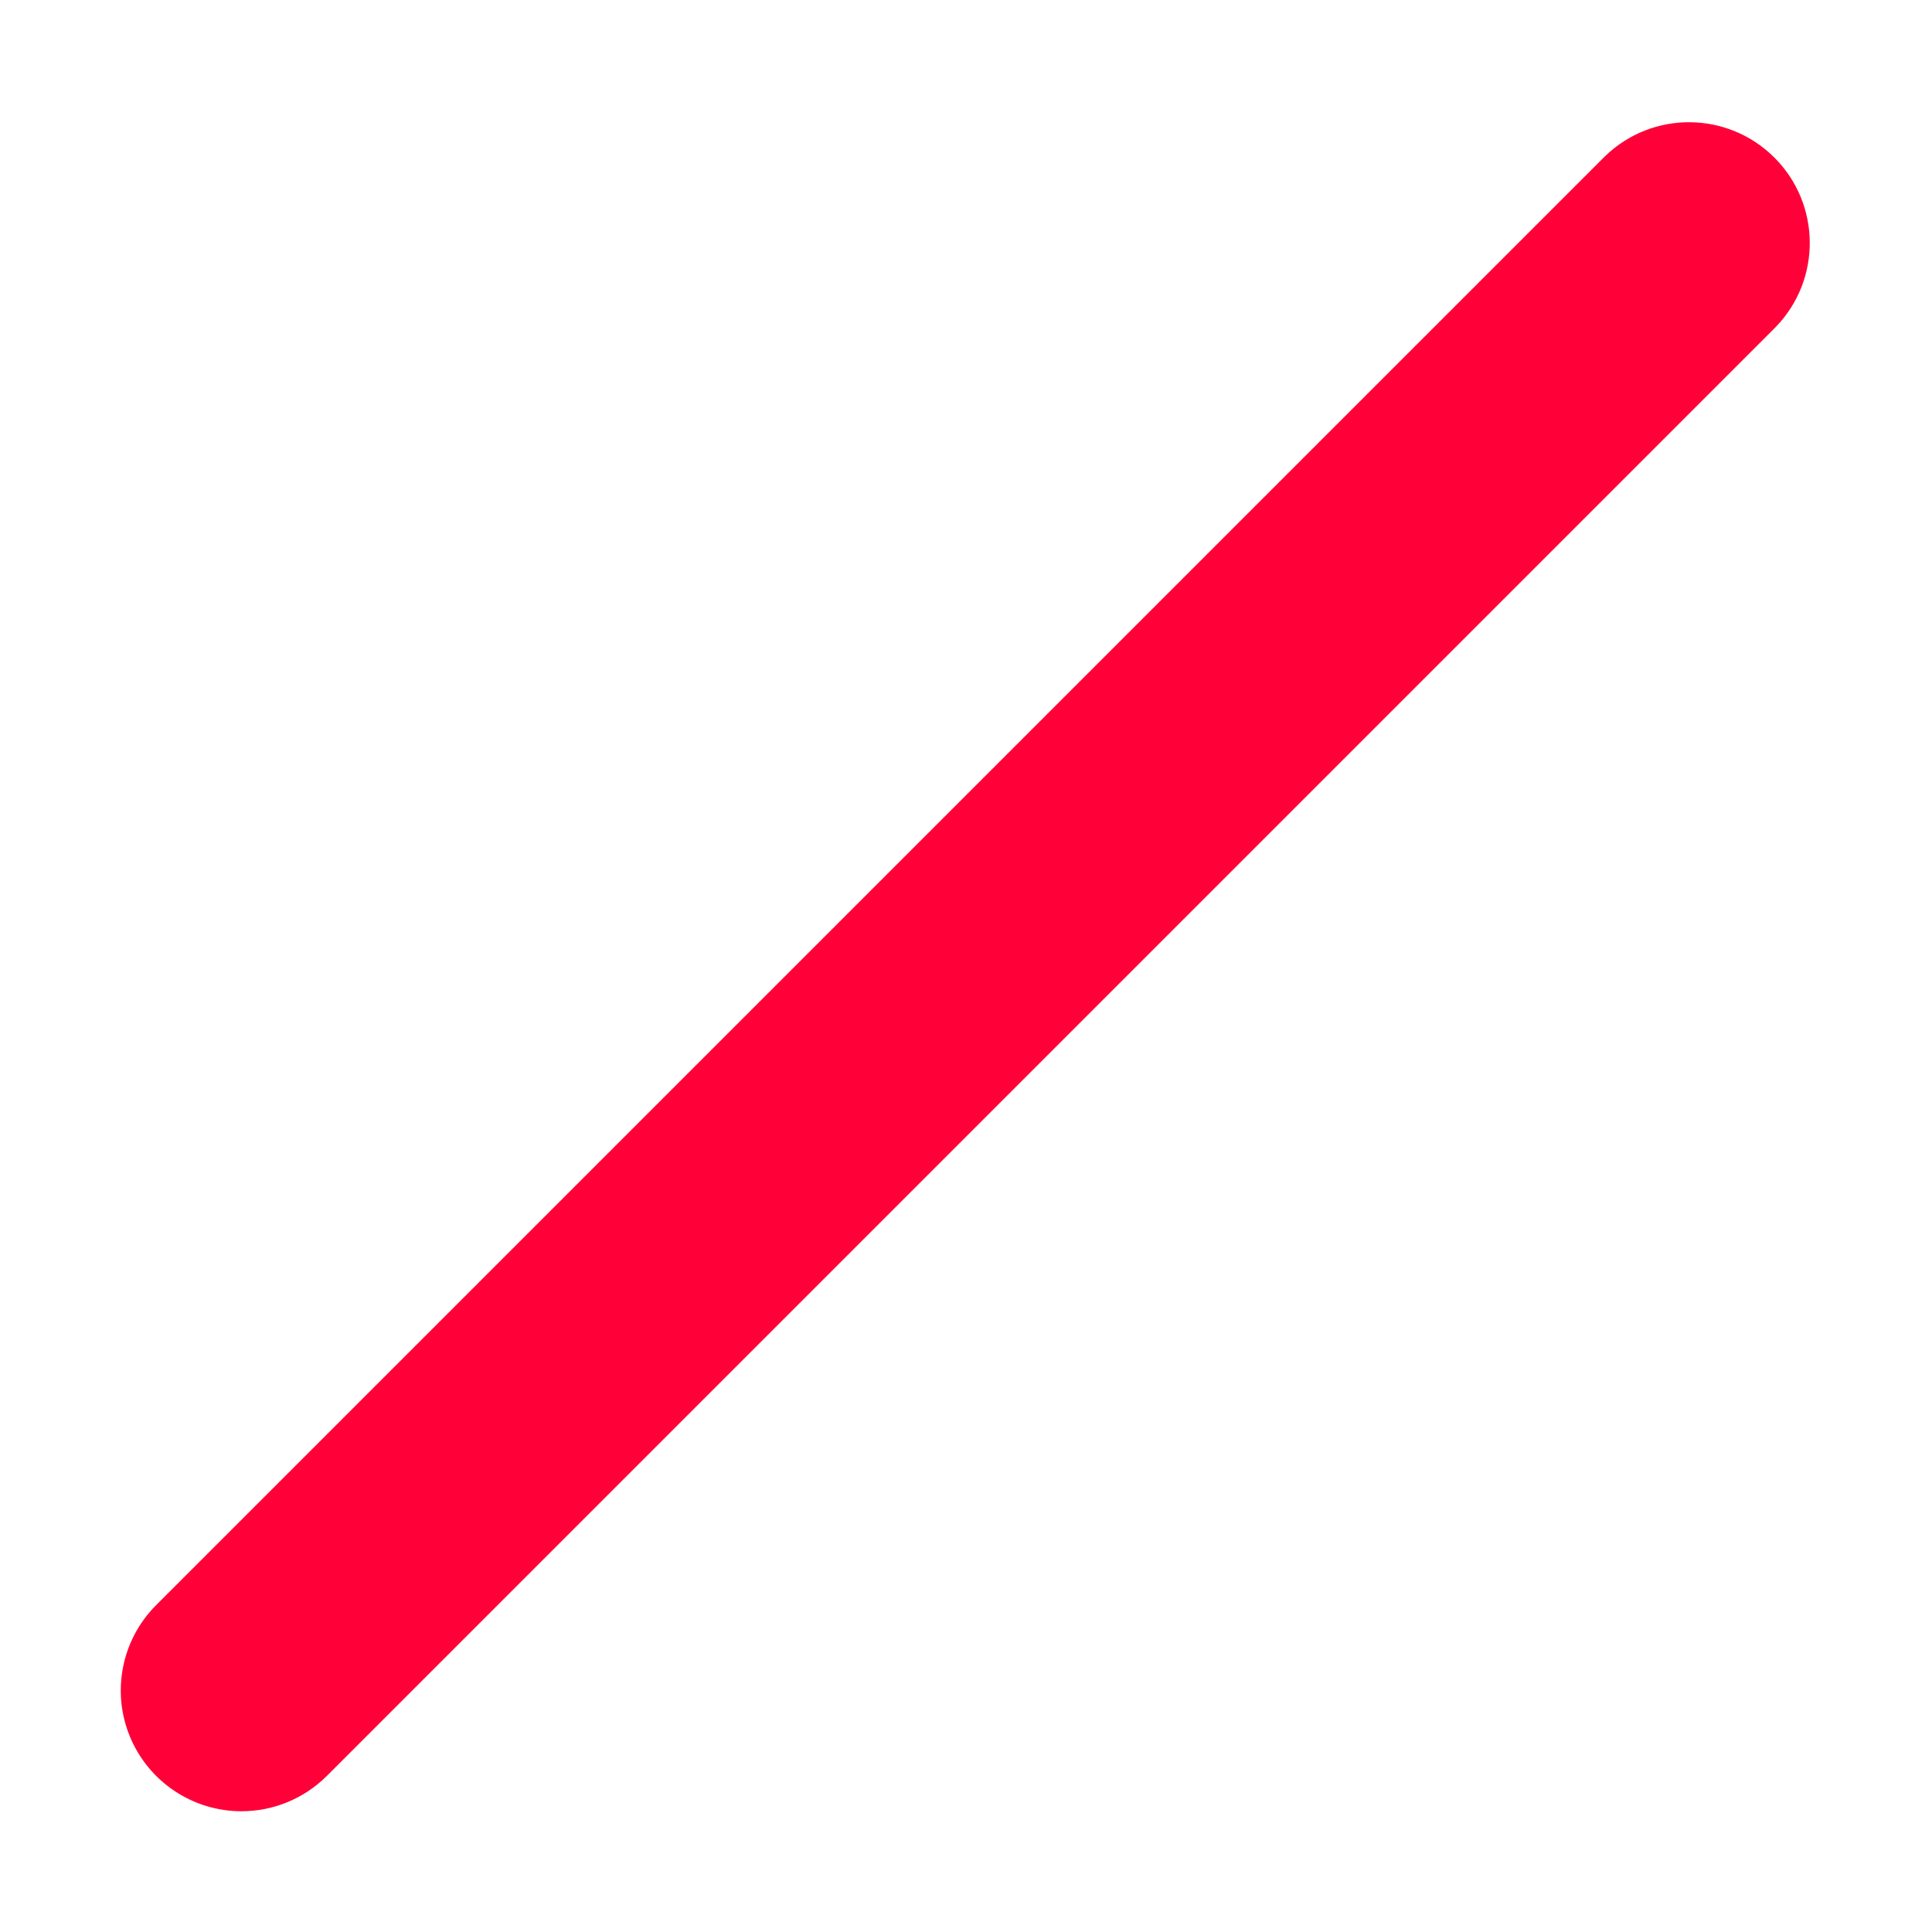
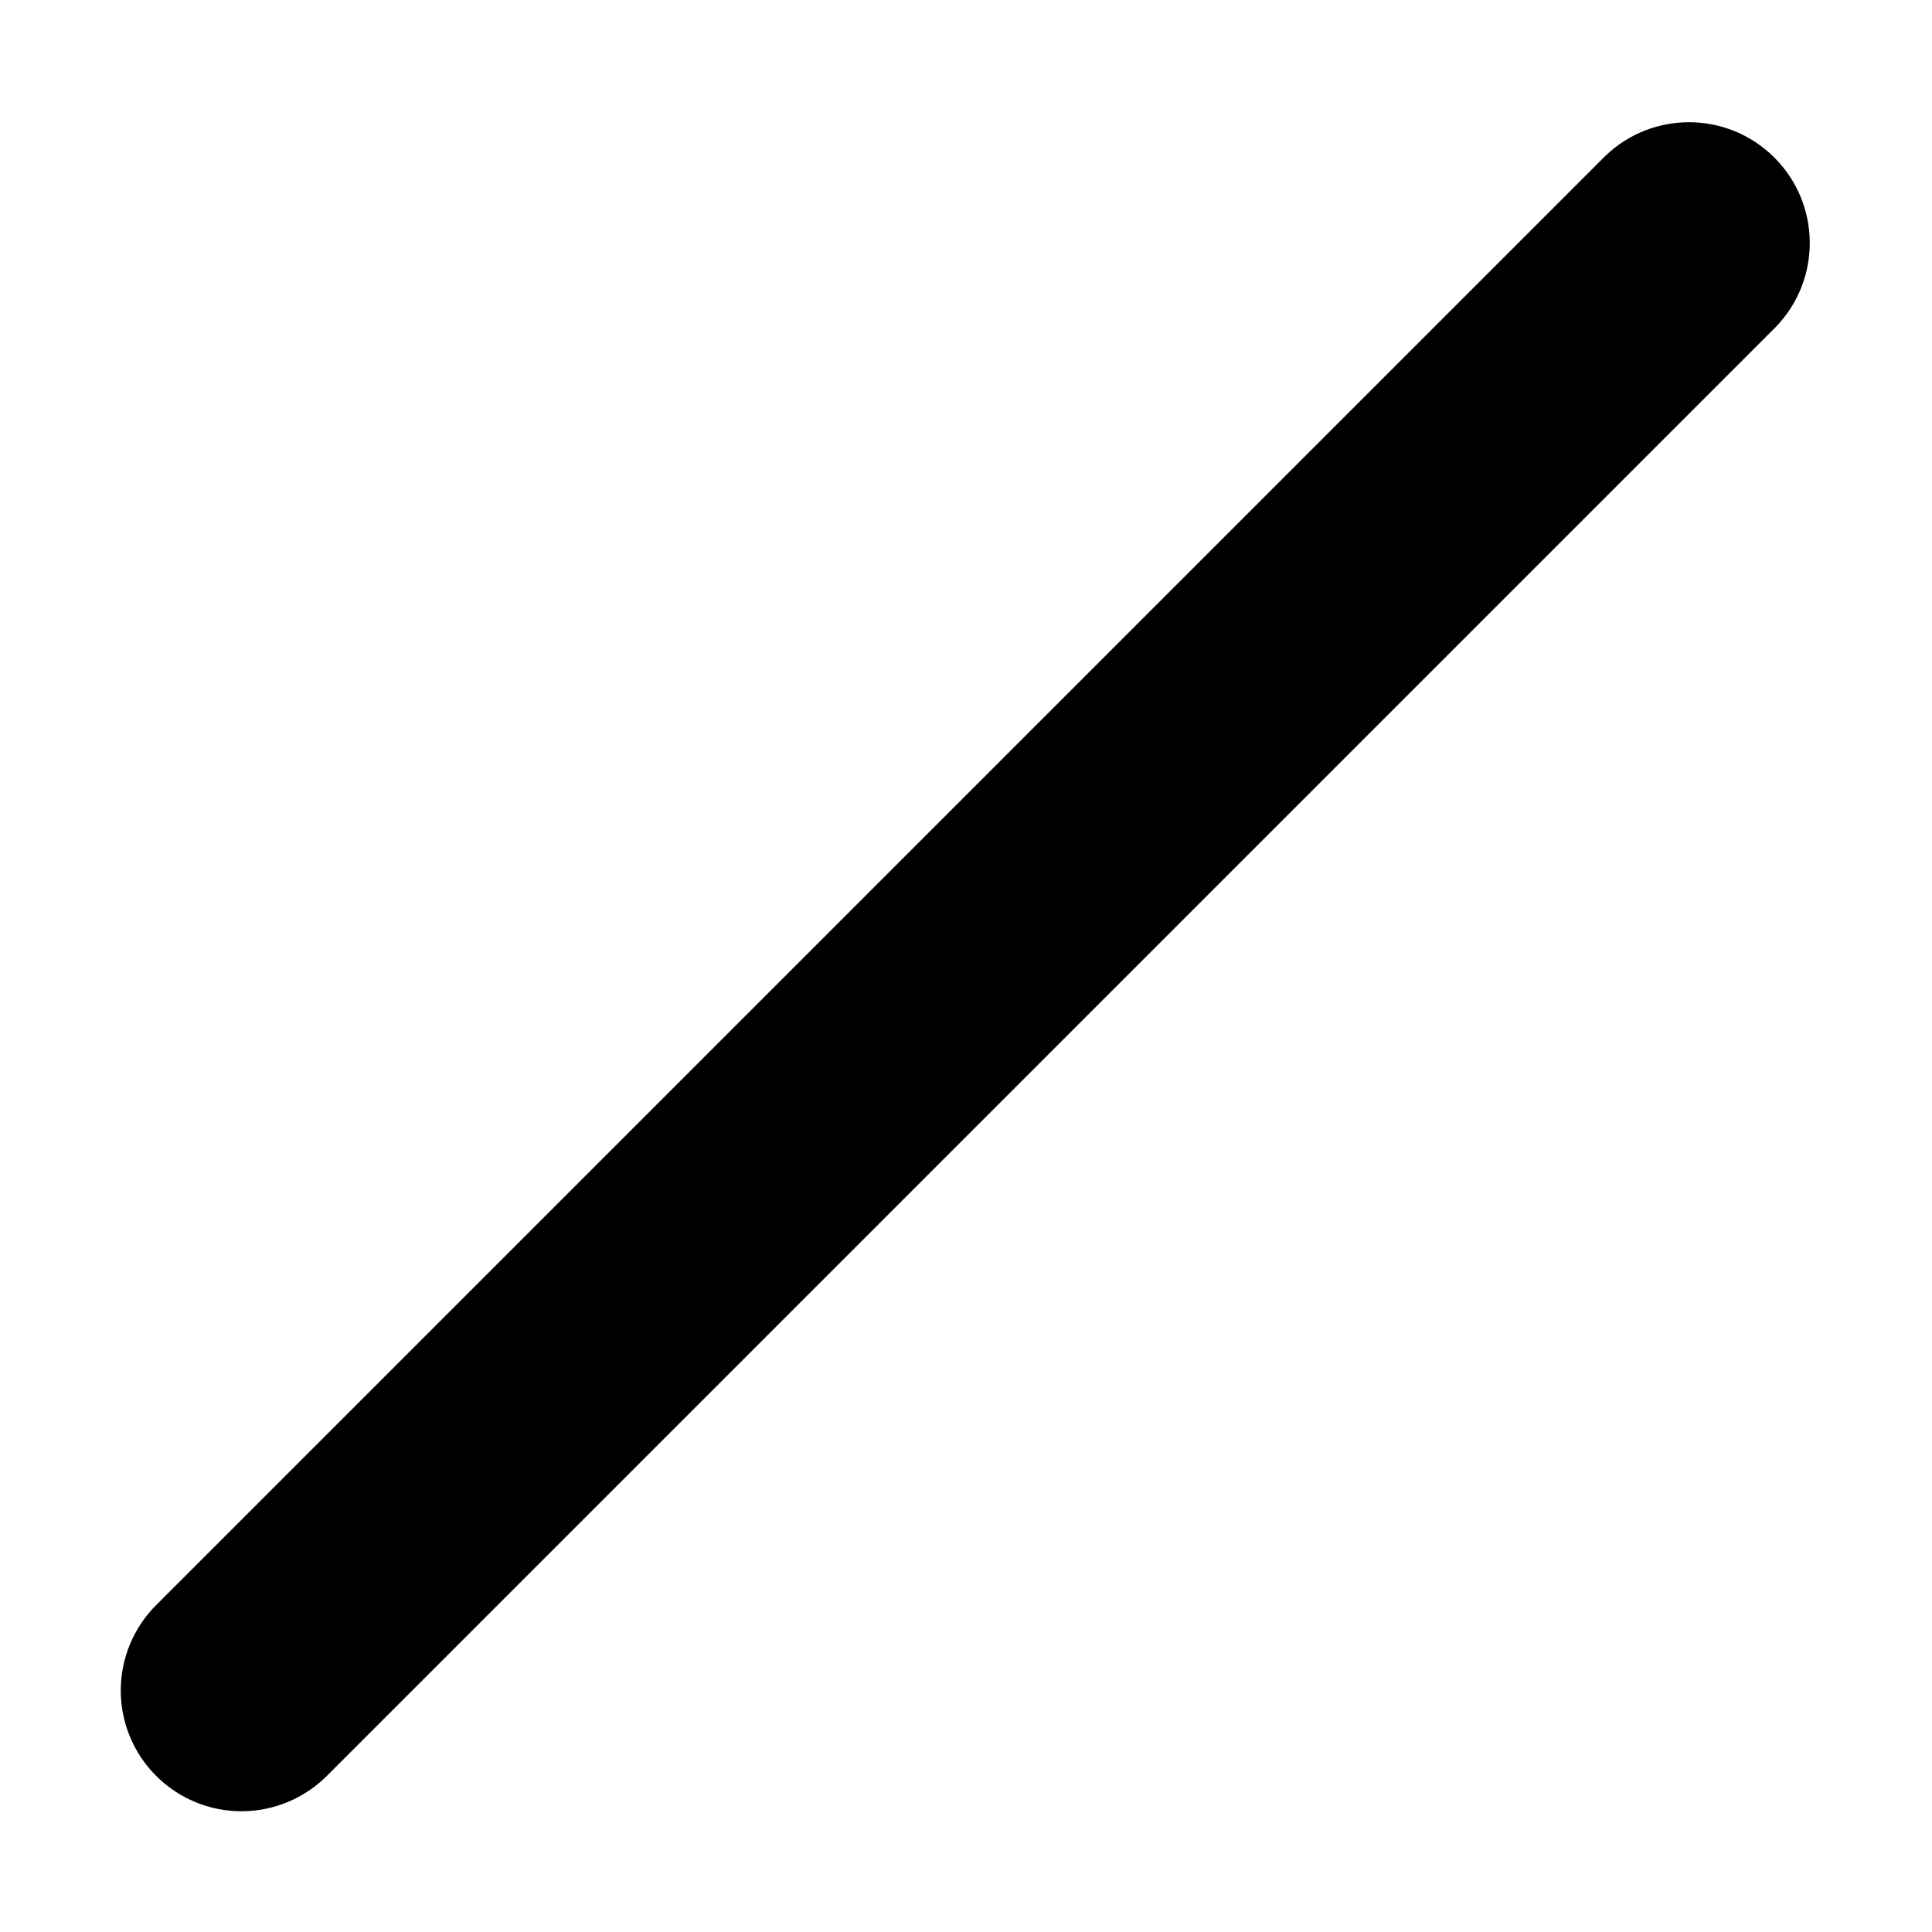
<svg xmlns="http://www.w3.org/2000/svg" width="16" height="16" viewBox="0 0 16 16">
  <path d="M12.5 6.984h-.484L4 15h8.5a1.5 1.5 0 0 0 1.5-1.5V8.484a1.5 1.5 0 0 0-1.5-1.5zm-6.5 0V5a2 2 0 0 1 4 0v1l1.892-1.892A4 4 0 0 0 4 5v1.984h-.5a1.5 1.5 0 0 0-1.5 1.5V13.5a1.483 1.483 0 0 0 .07.43l6.946-6.946z" fill="context-fill" fill-opacity="context-fill-opacity" />
-   <path d="M2 15a1 1 0 0 1-.707-1.707l12-12a1 1 0 0 1 1.414 1.414l-12 12A1 1 0 0 1 2 15z" fill="#ff0039" />
+   <path d="M2 15a1 1 0 0 1-.707-1.707l12-12a1 1 0 0 1 1.414 1.414l-12 12A1 1 0 0 1 2 15z" fill="context-stroke #ff0039" fill-opacity="context-stroke-opacity" />
</svg>
